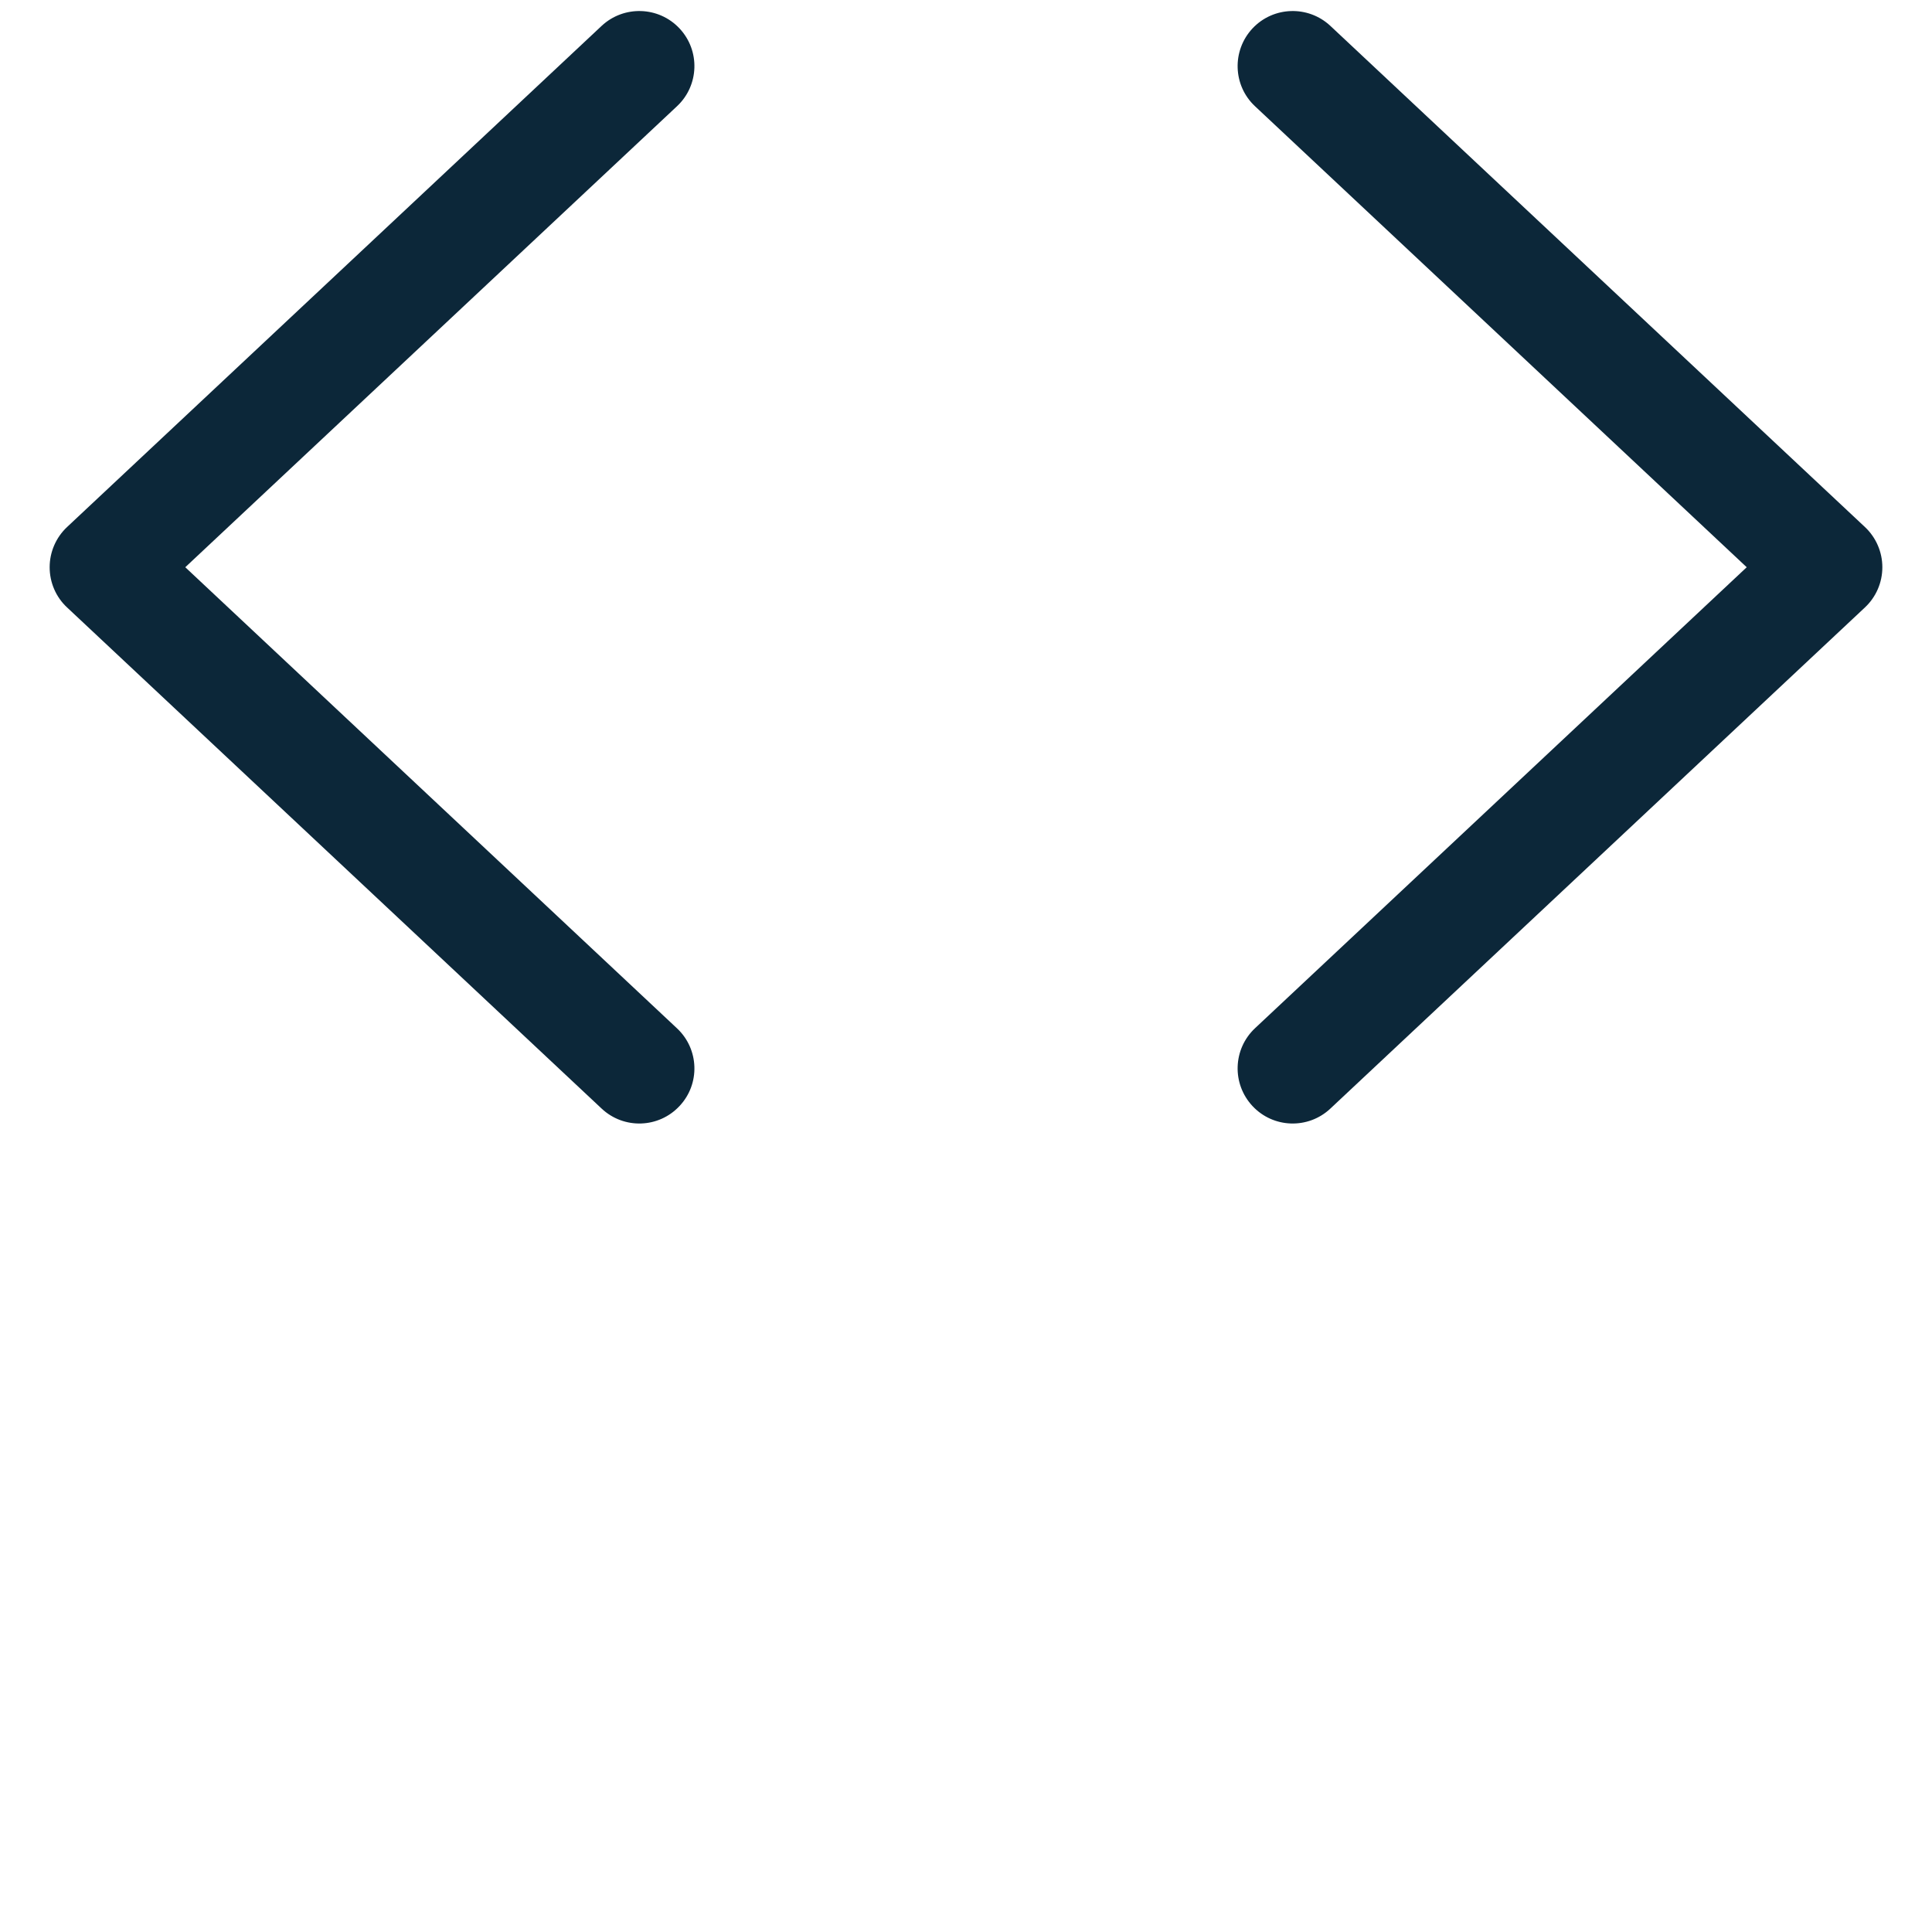
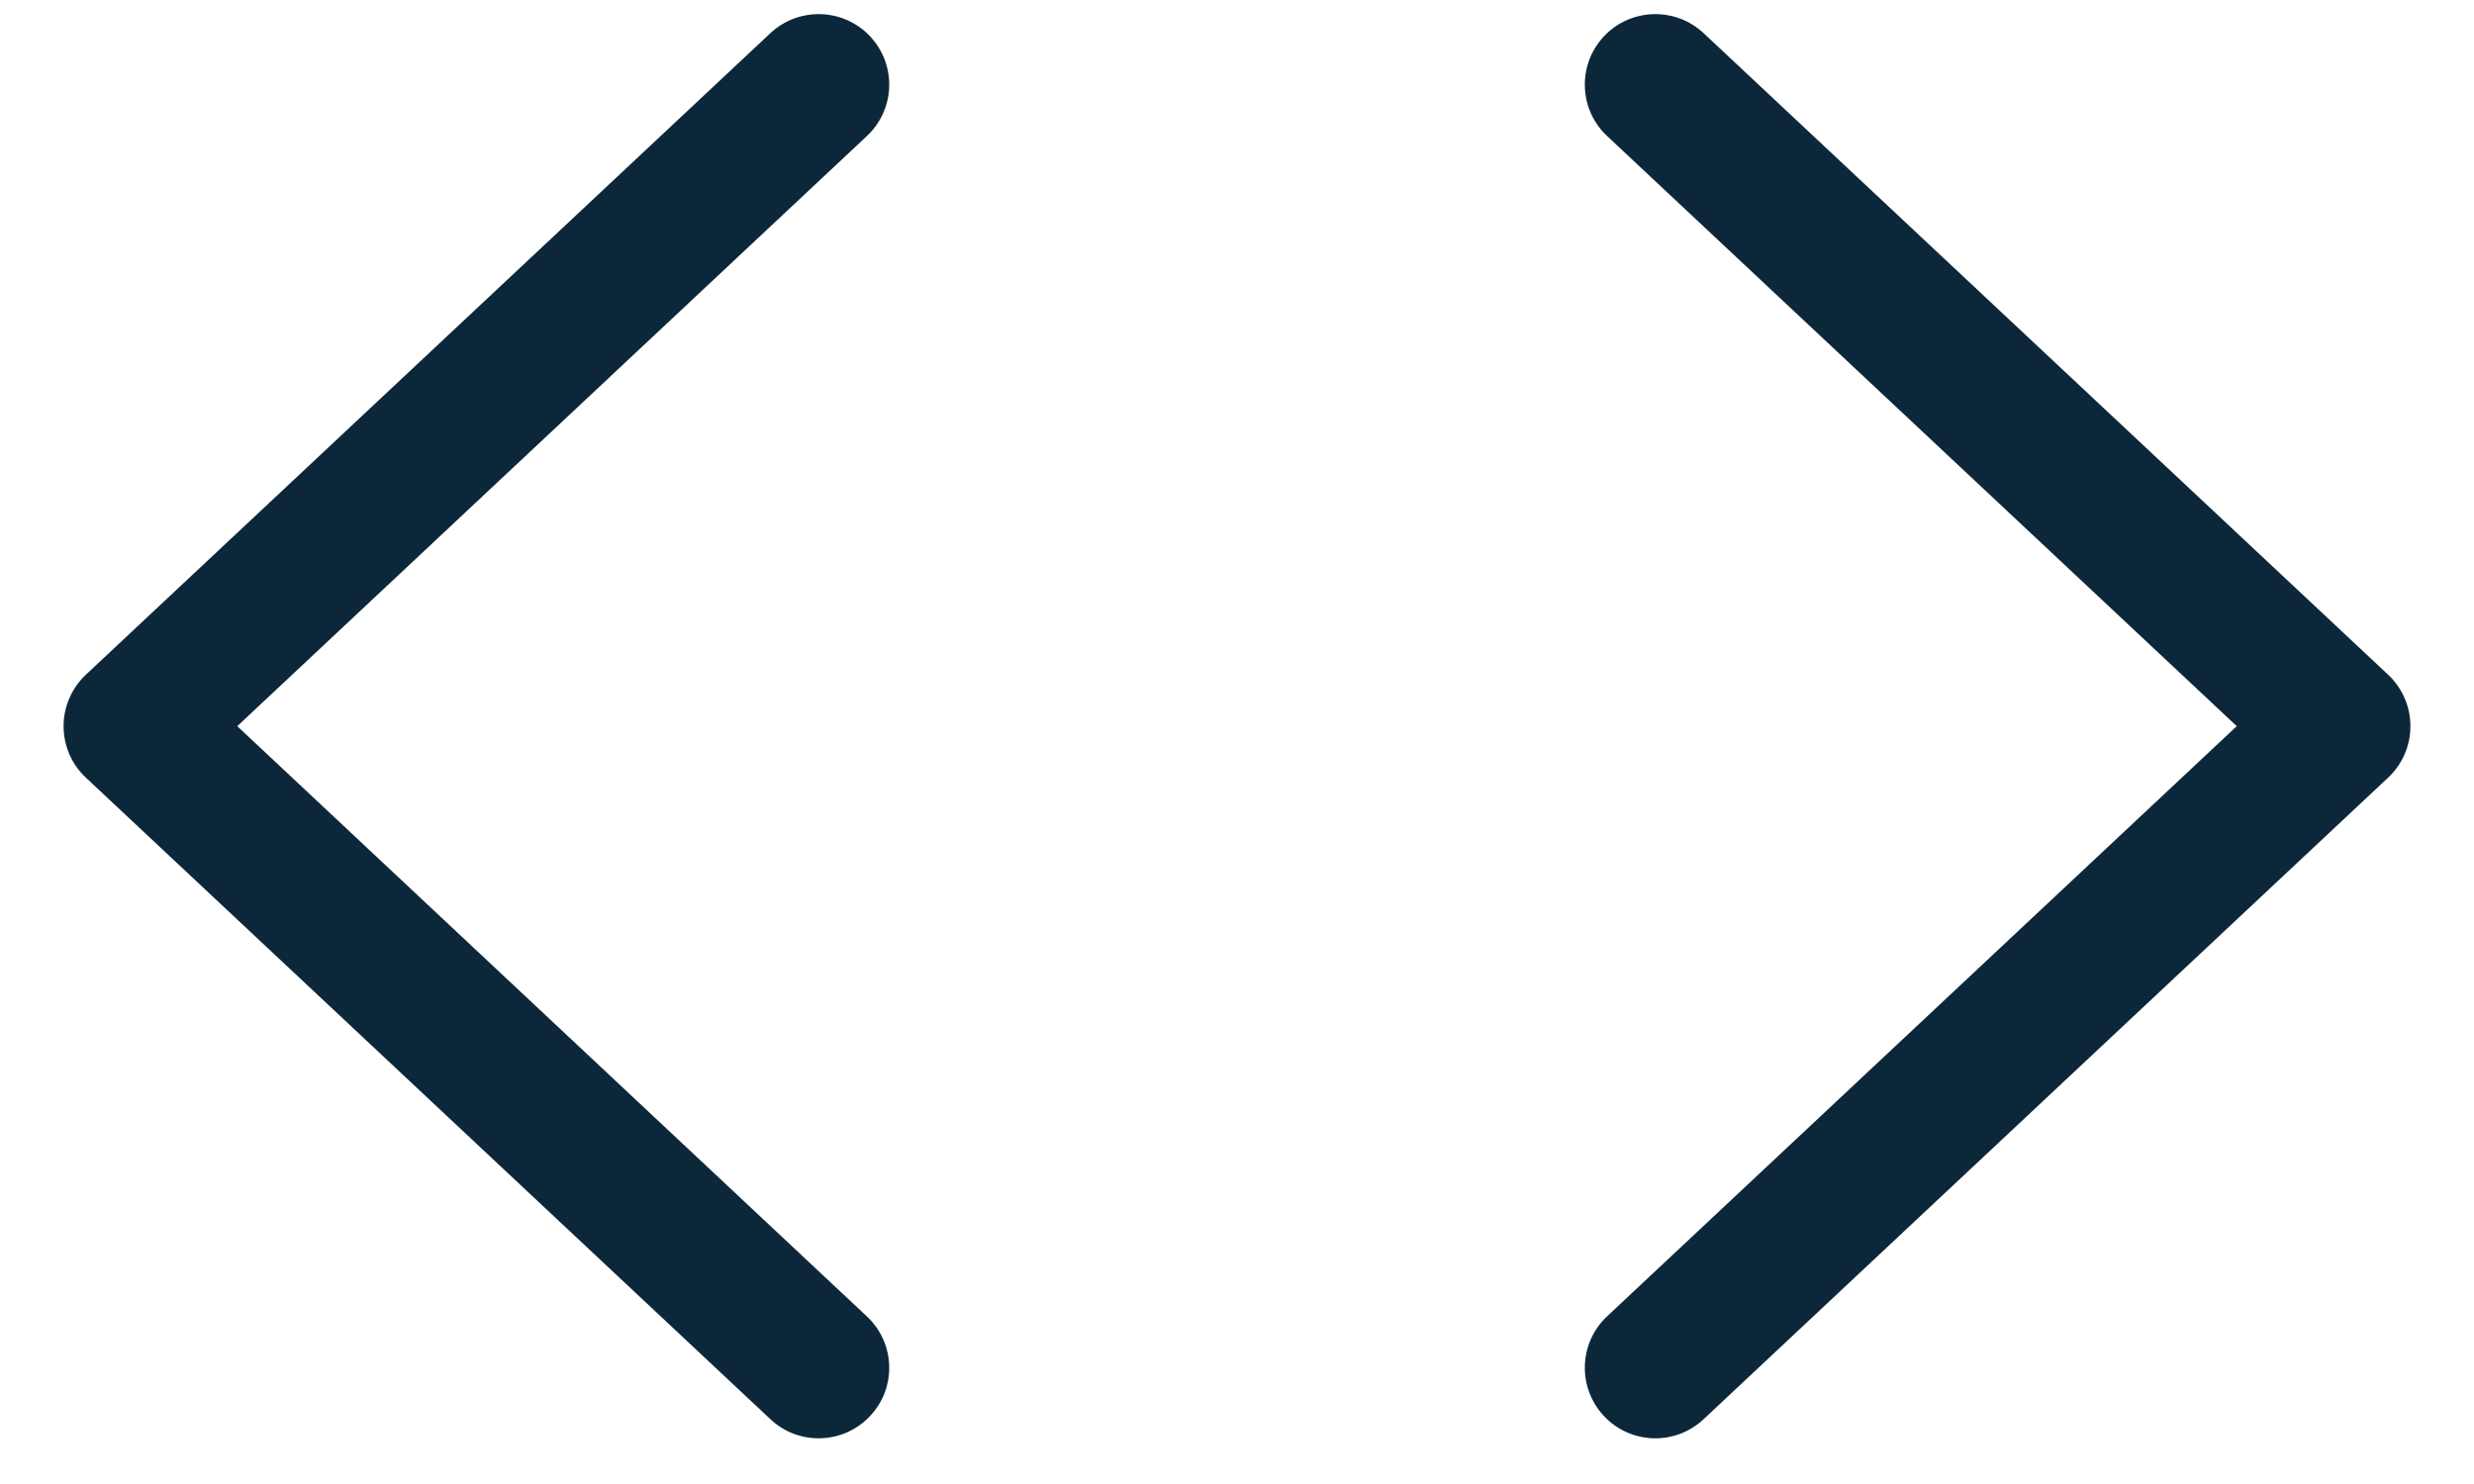
- <svg xmlns="http://www.w3.org/2000/svg" width="20" height="20" viewBox="0 0 20 20" fill="none">
+ <svg xmlns="http://www.w3.org/2000/svg" width="20" height="12" viewBox="0 0 20 12" fill="none">
  <path fill-rule="evenodd" clip-rule="evenodd" d="M13.772 0.268C13.542 0.053 13.181 0.065 12.966 0.294C12.751 0.524 12.762 0.885 12.992 1.1L18.082 5.872L12.992 10.644C12.762 10.86 12.751 11.22 12.966 11.45C13.181 11.68 13.542 11.692 13.772 11.476L19.306 6.288C19.421 6.18 19.486 6.03 19.486 5.872C19.486 5.715 19.421 5.564 19.306 5.456L13.772 0.268ZM6.228 11.476C6.458 11.692 6.819 11.68 7.034 11.45C7.25 11.221 7.238 10.86 7.008 10.645L1.918 5.872L7.008 1.1C7.238 0.885 7.25 0.524 7.034 0.294C6.819 0.065 6.458 0.053 6.228 0.268L0.694 5.456C0.579 5.564 0.514 5.715 0.514 5.872C0.514 6.03 0.579 6.181 0.694 6.288L6.228 11.476Z" fill="#0C2739" />
</svg>
